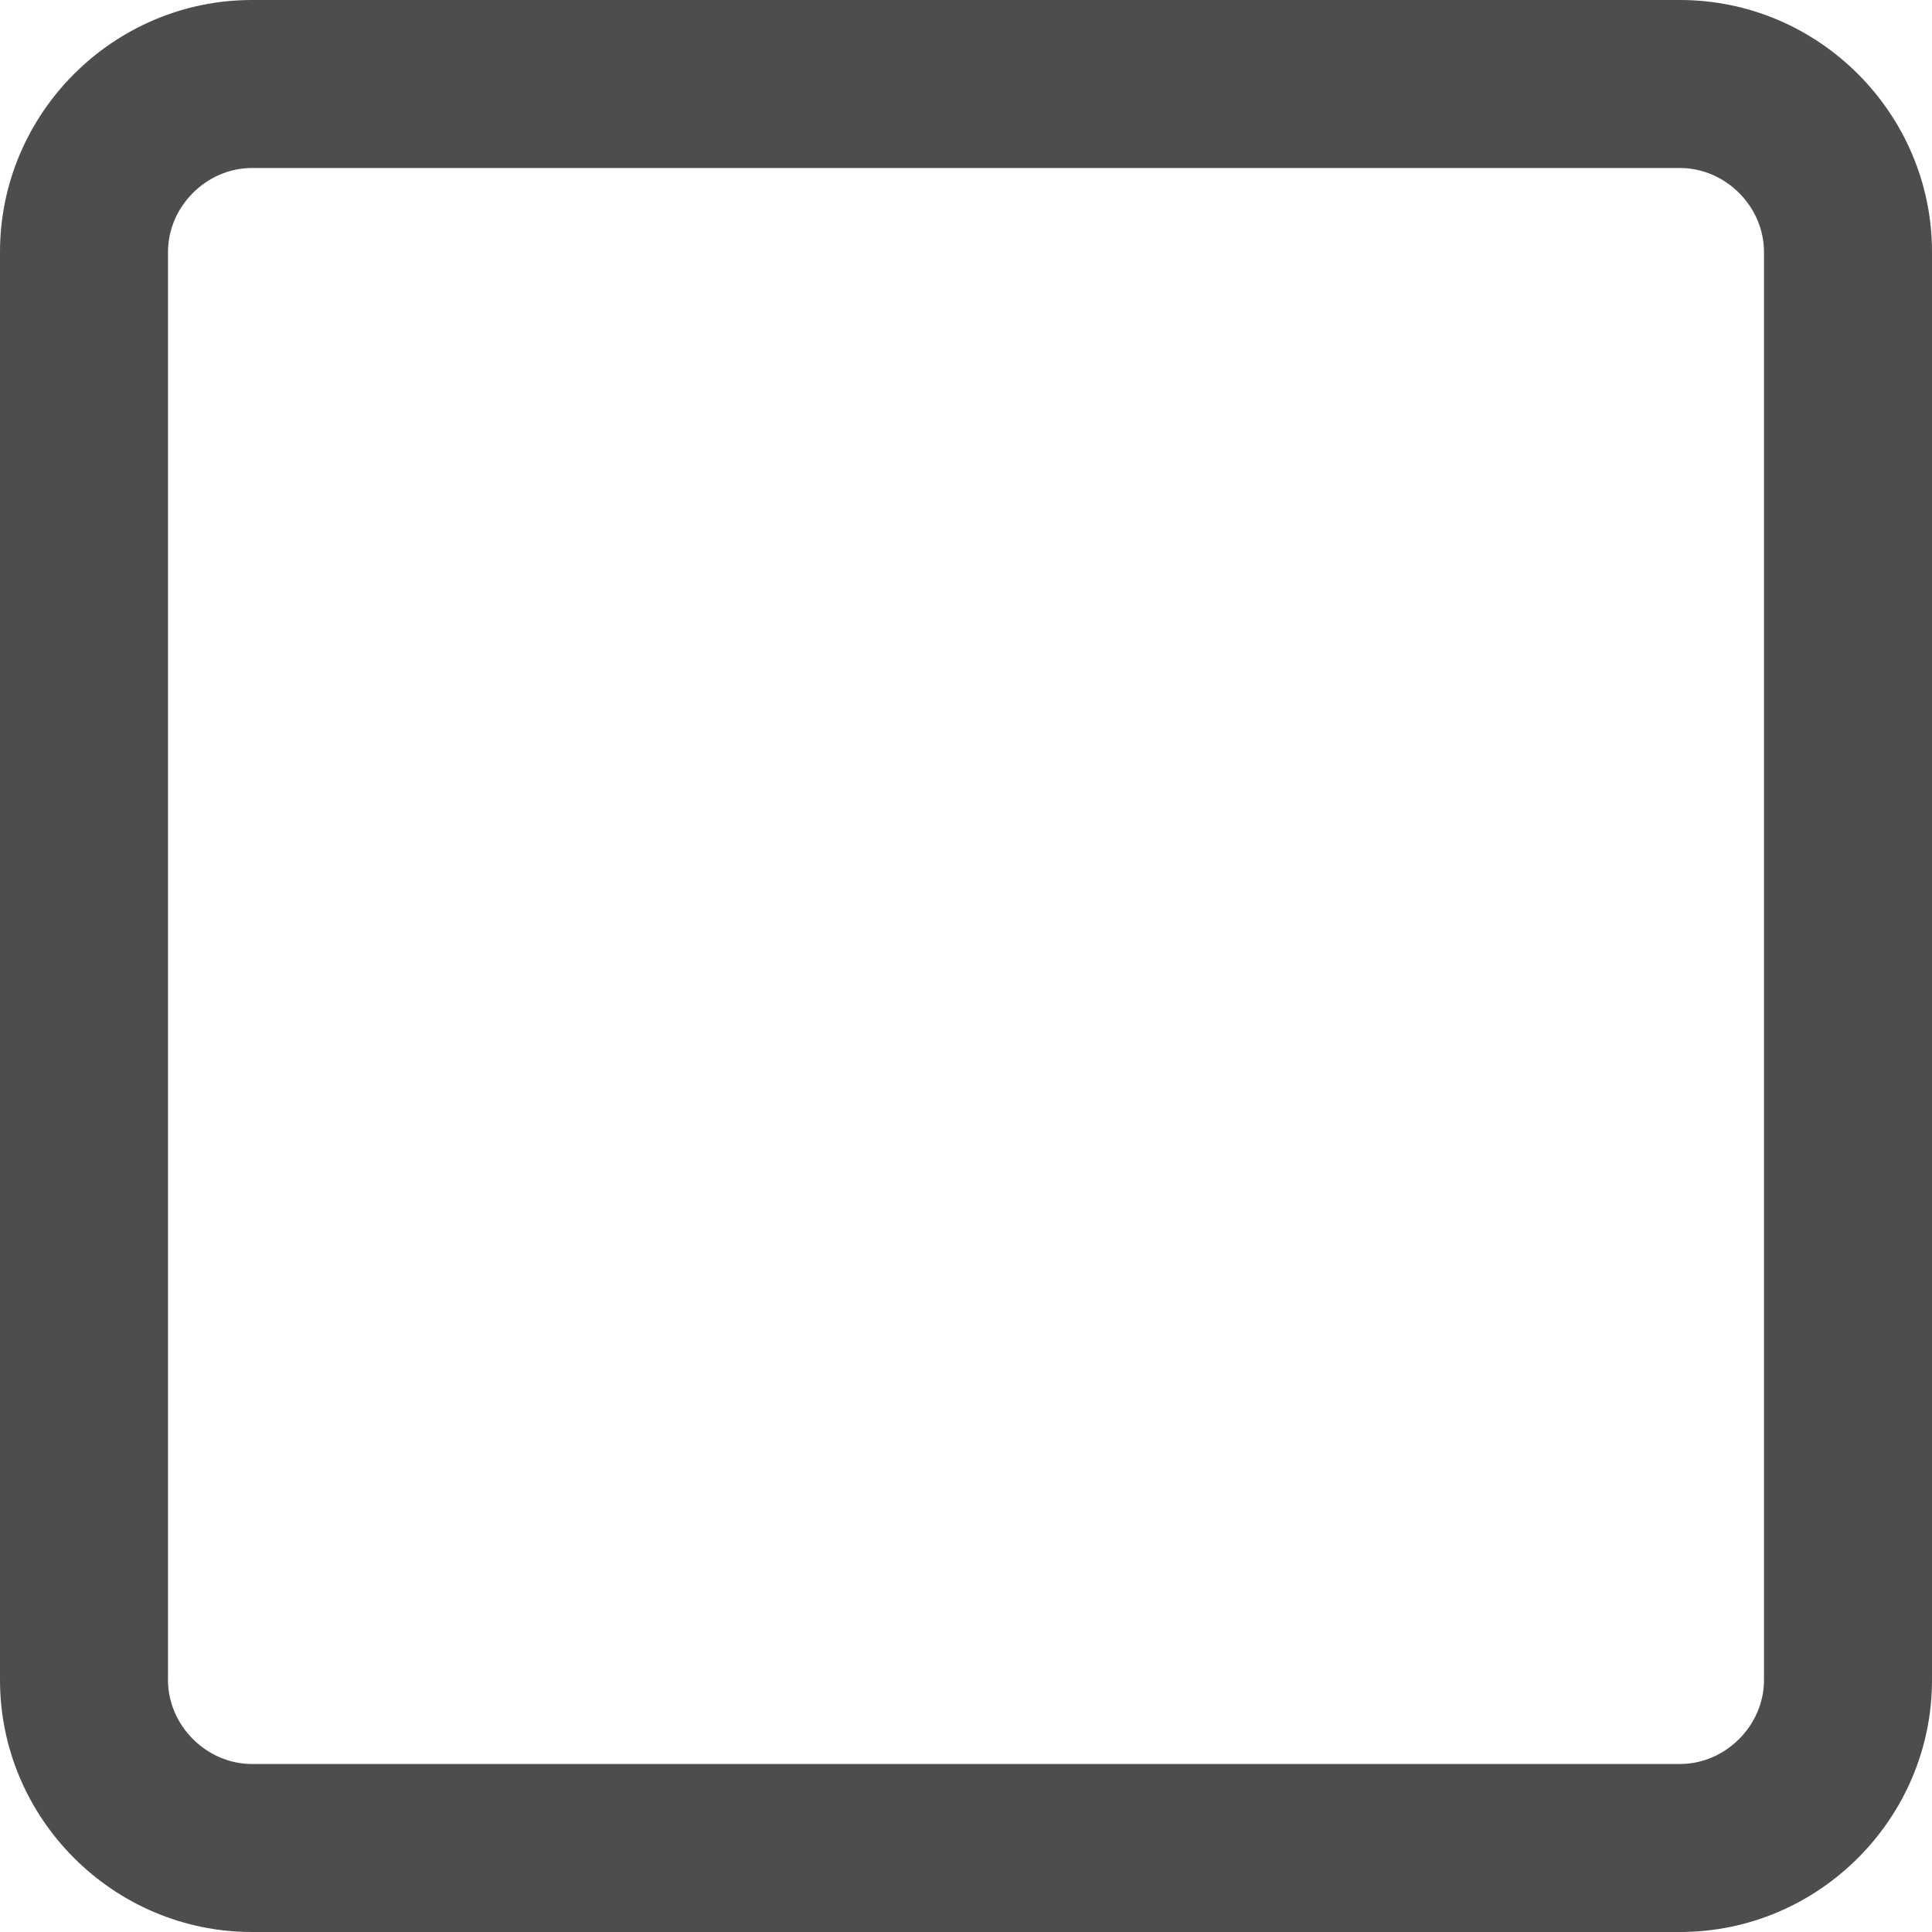
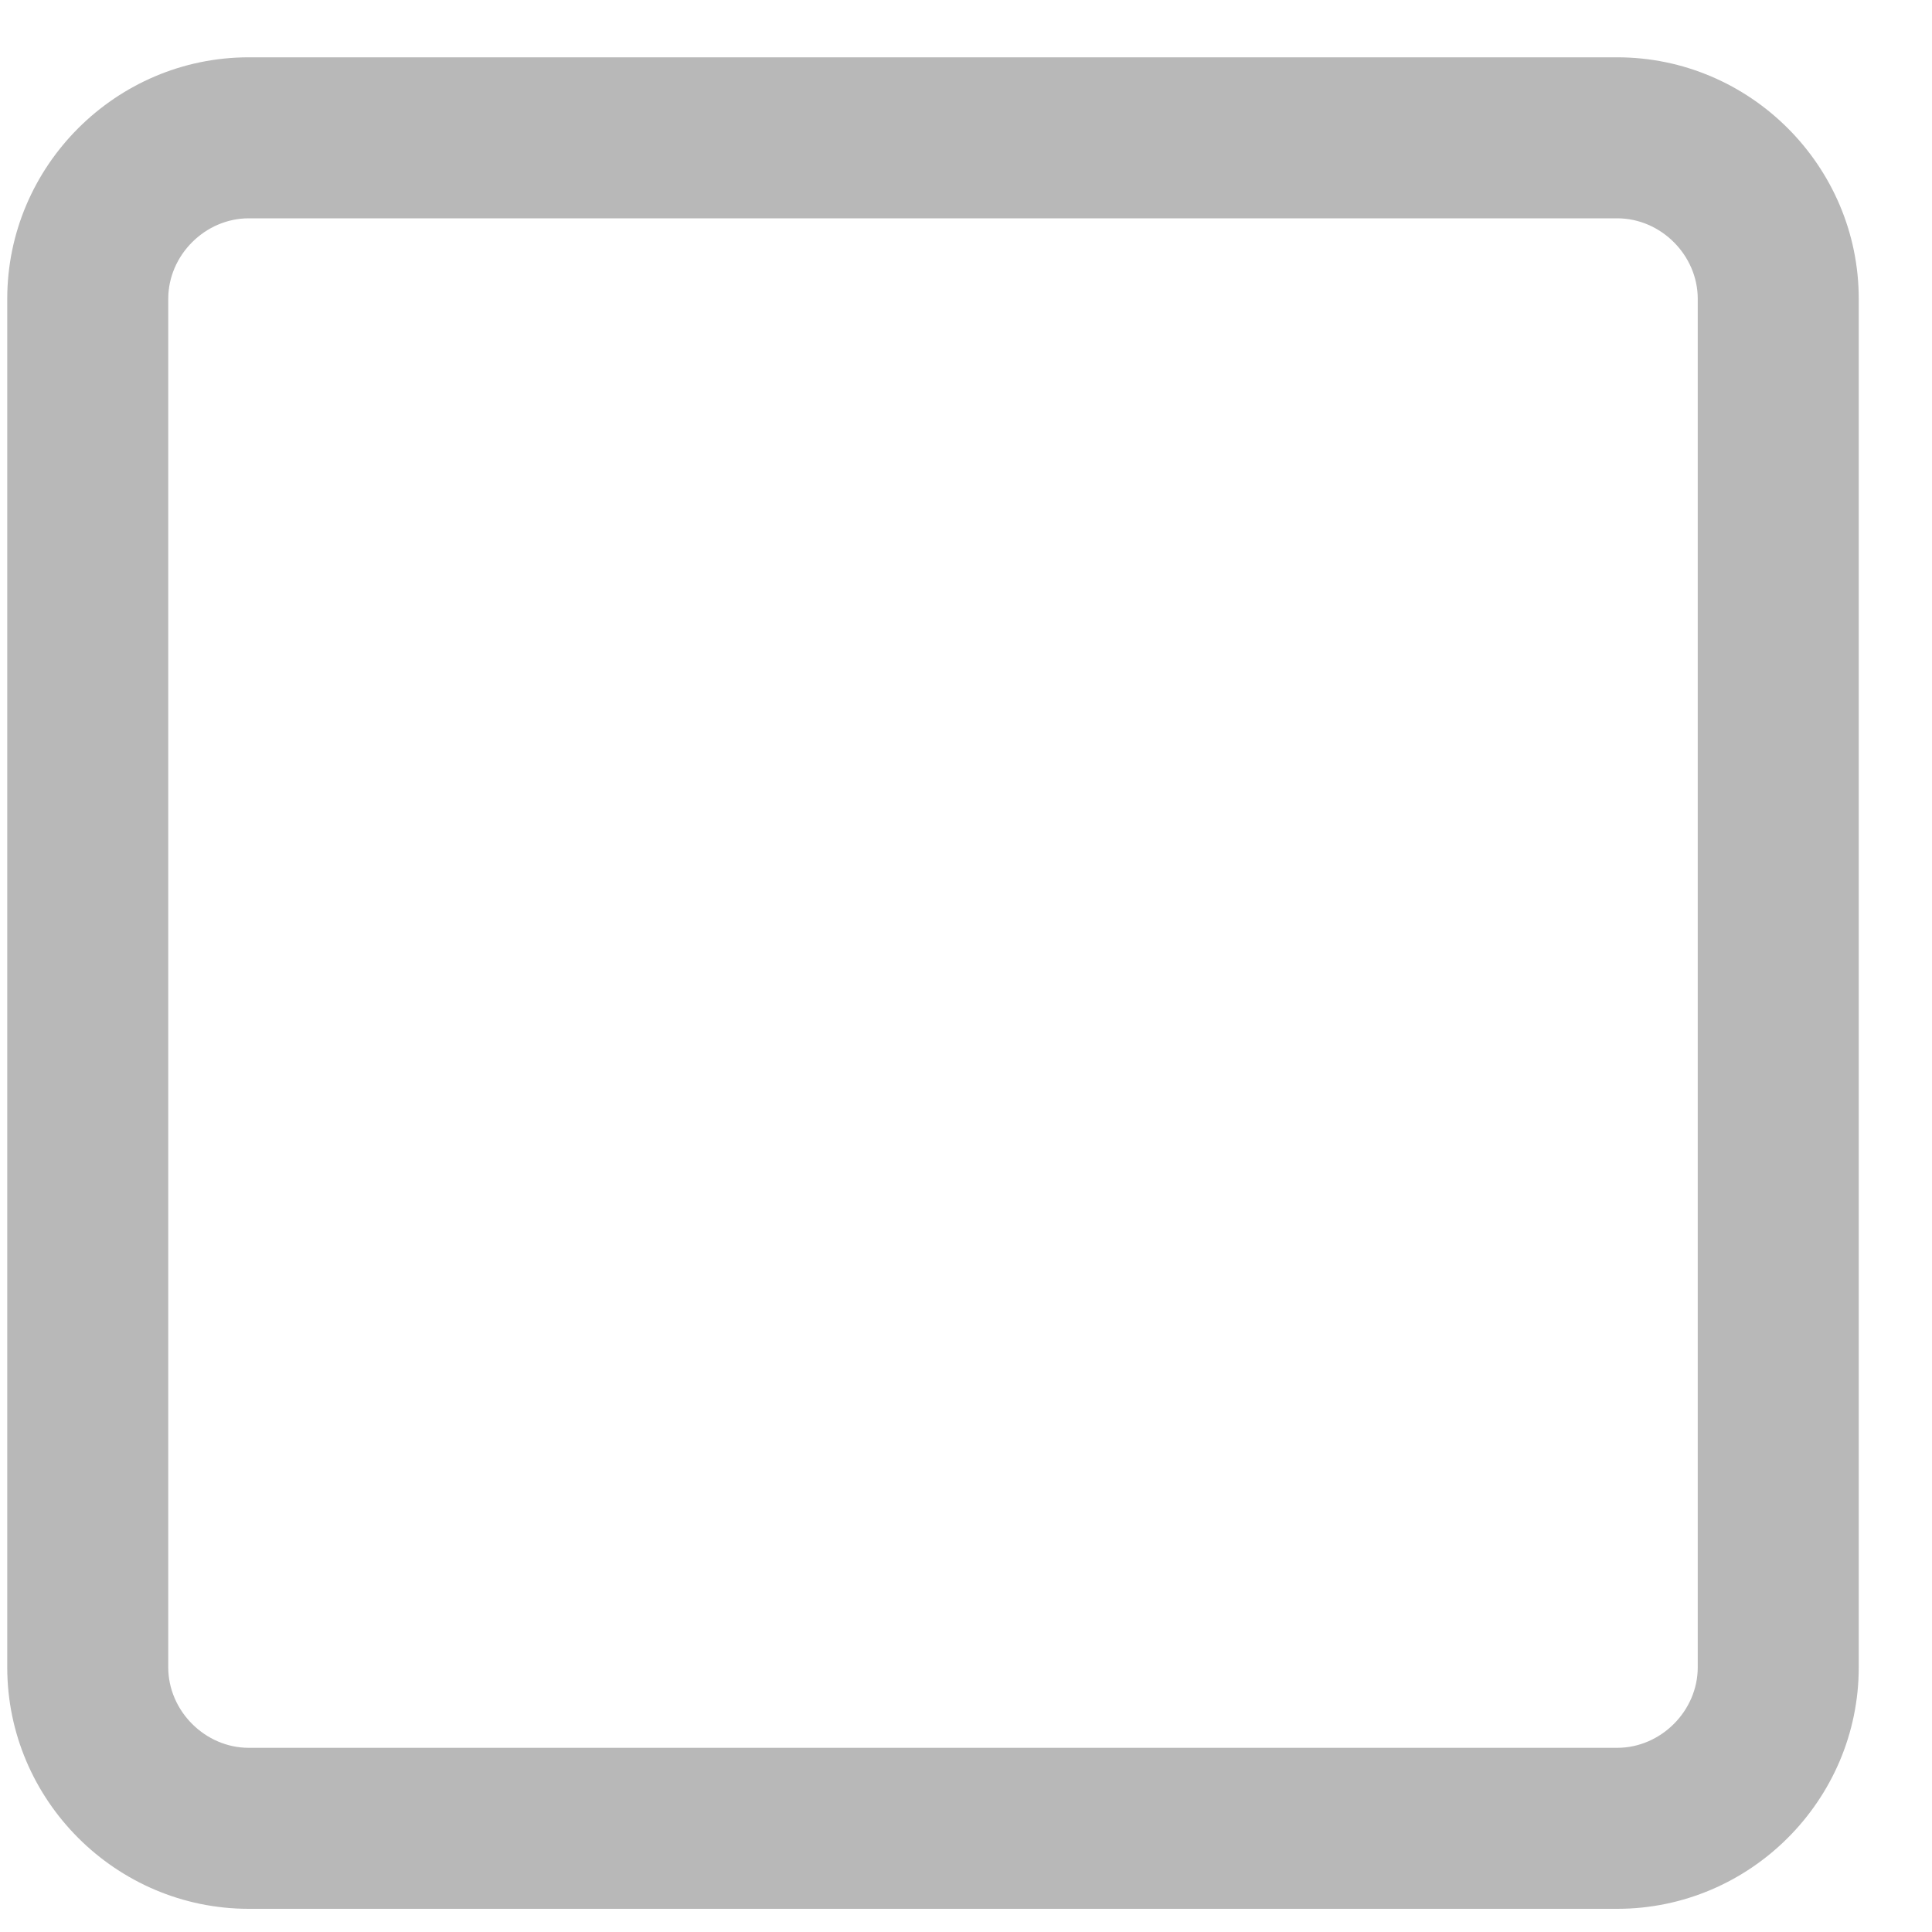
- <svg xmlns="http://www.w3.org/2000/svg" width="23" height="23" viewBox="0 0 23 23">
-   <path fill="#4D4D4D" d="M20 2c.542 0 1 .458 1 1v17c0 .542-.458 1-1 1H3c-.542 0-1-.458-1-1V3c0-.542.458-1 1-1h17m0-2H3C1.35 0 0 1.35 0 3v17c0 1.65 1.35 3 3 3h17c1.65 0 3-1.35 3-3V3c0-1.65-1.35-3-3-3z" />
+ <svg xmlns="http://www.w3.org/2000/svg" width="24" height="24" viewBox="0 0 24 24" fill="none">
+   <g opacity="0.4">
+     <path fill-rule="evenodd" clip-rule="evenodd" d="M3.09 0.712H20.09C21.74 0.712 23.09 2.062 23.09 3.712V20.712C23.09 22.362 21.74 23.712 20.09 23.712H3.09C1.44 23.712 0.09 22.362 0.09 20.712V3.712C0.09 2.062 1.44 0.712 3.09 0.712ZM21.09 3.712C21.09 3.17 20.632 2.712 20.09 2.712H3.09C2.548 2.712 2.09 3.17 2.09 3.712V20.712C2.09 21.254 2.548 21.712 3.09 21.712H20.09C20.632 21.712 21.09 21.254 21.09 20.712V3.712Z" fill="#4D4D4D" />
+   </g>
</svg>
